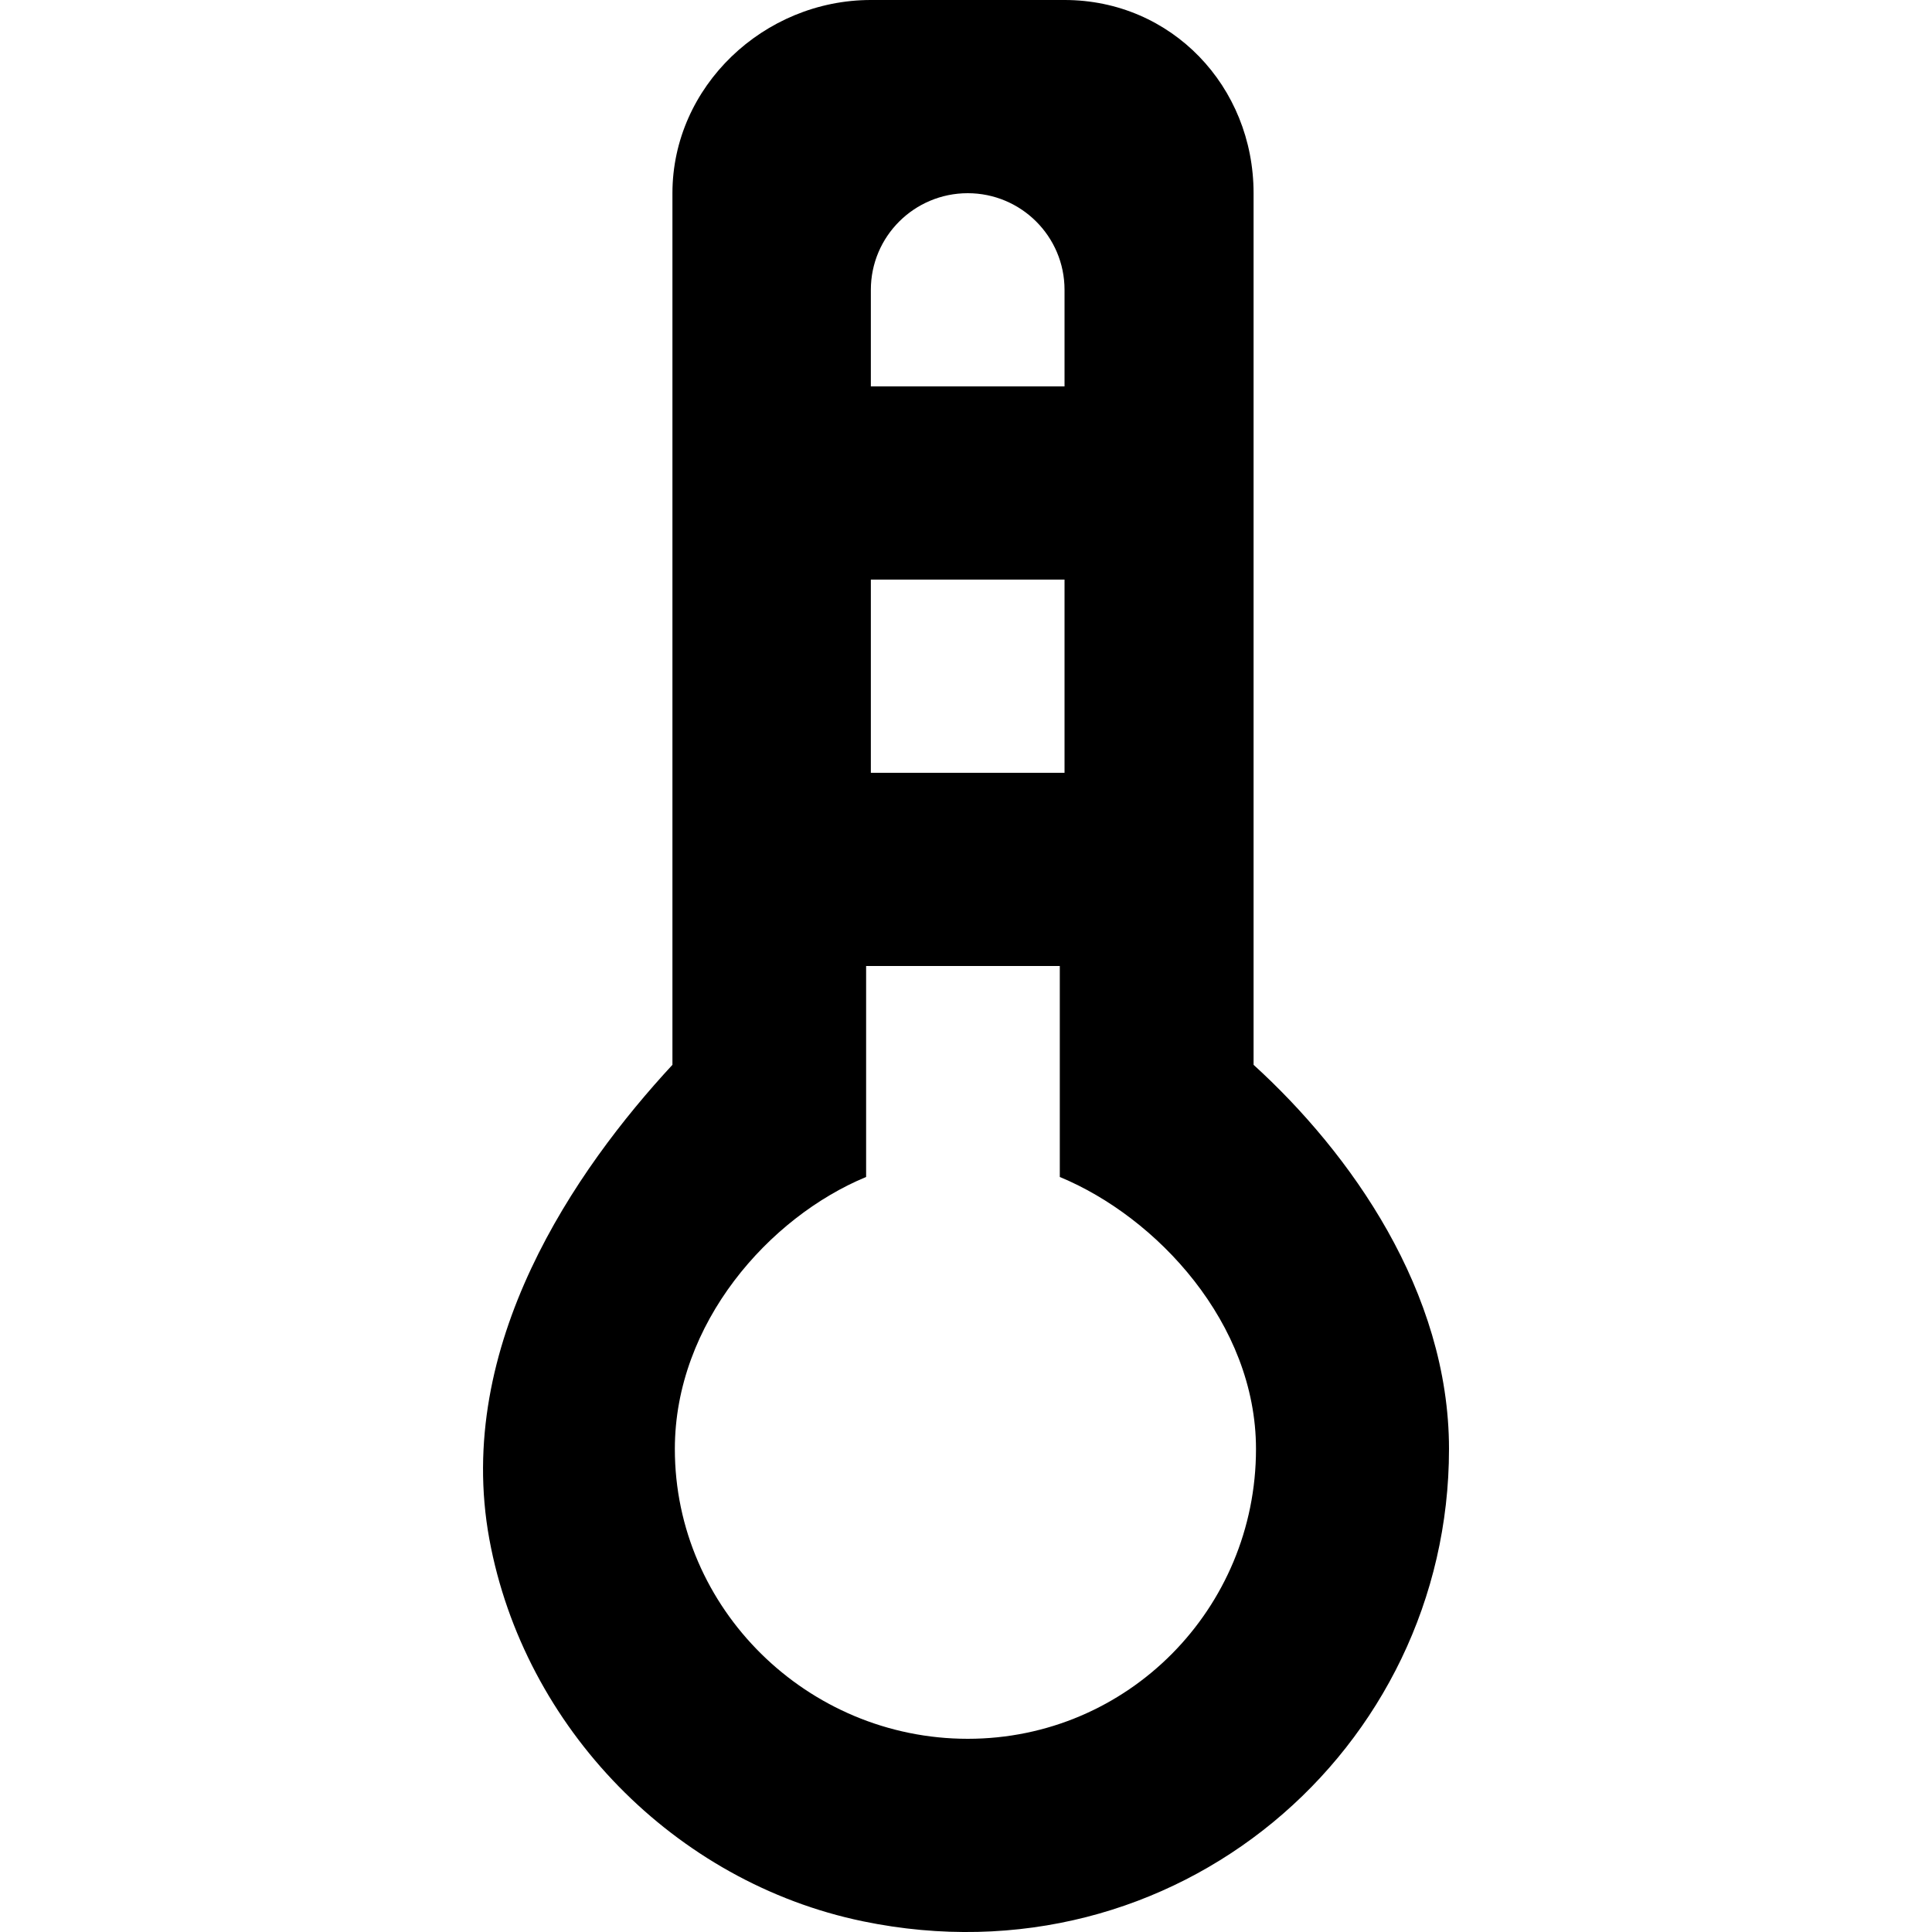
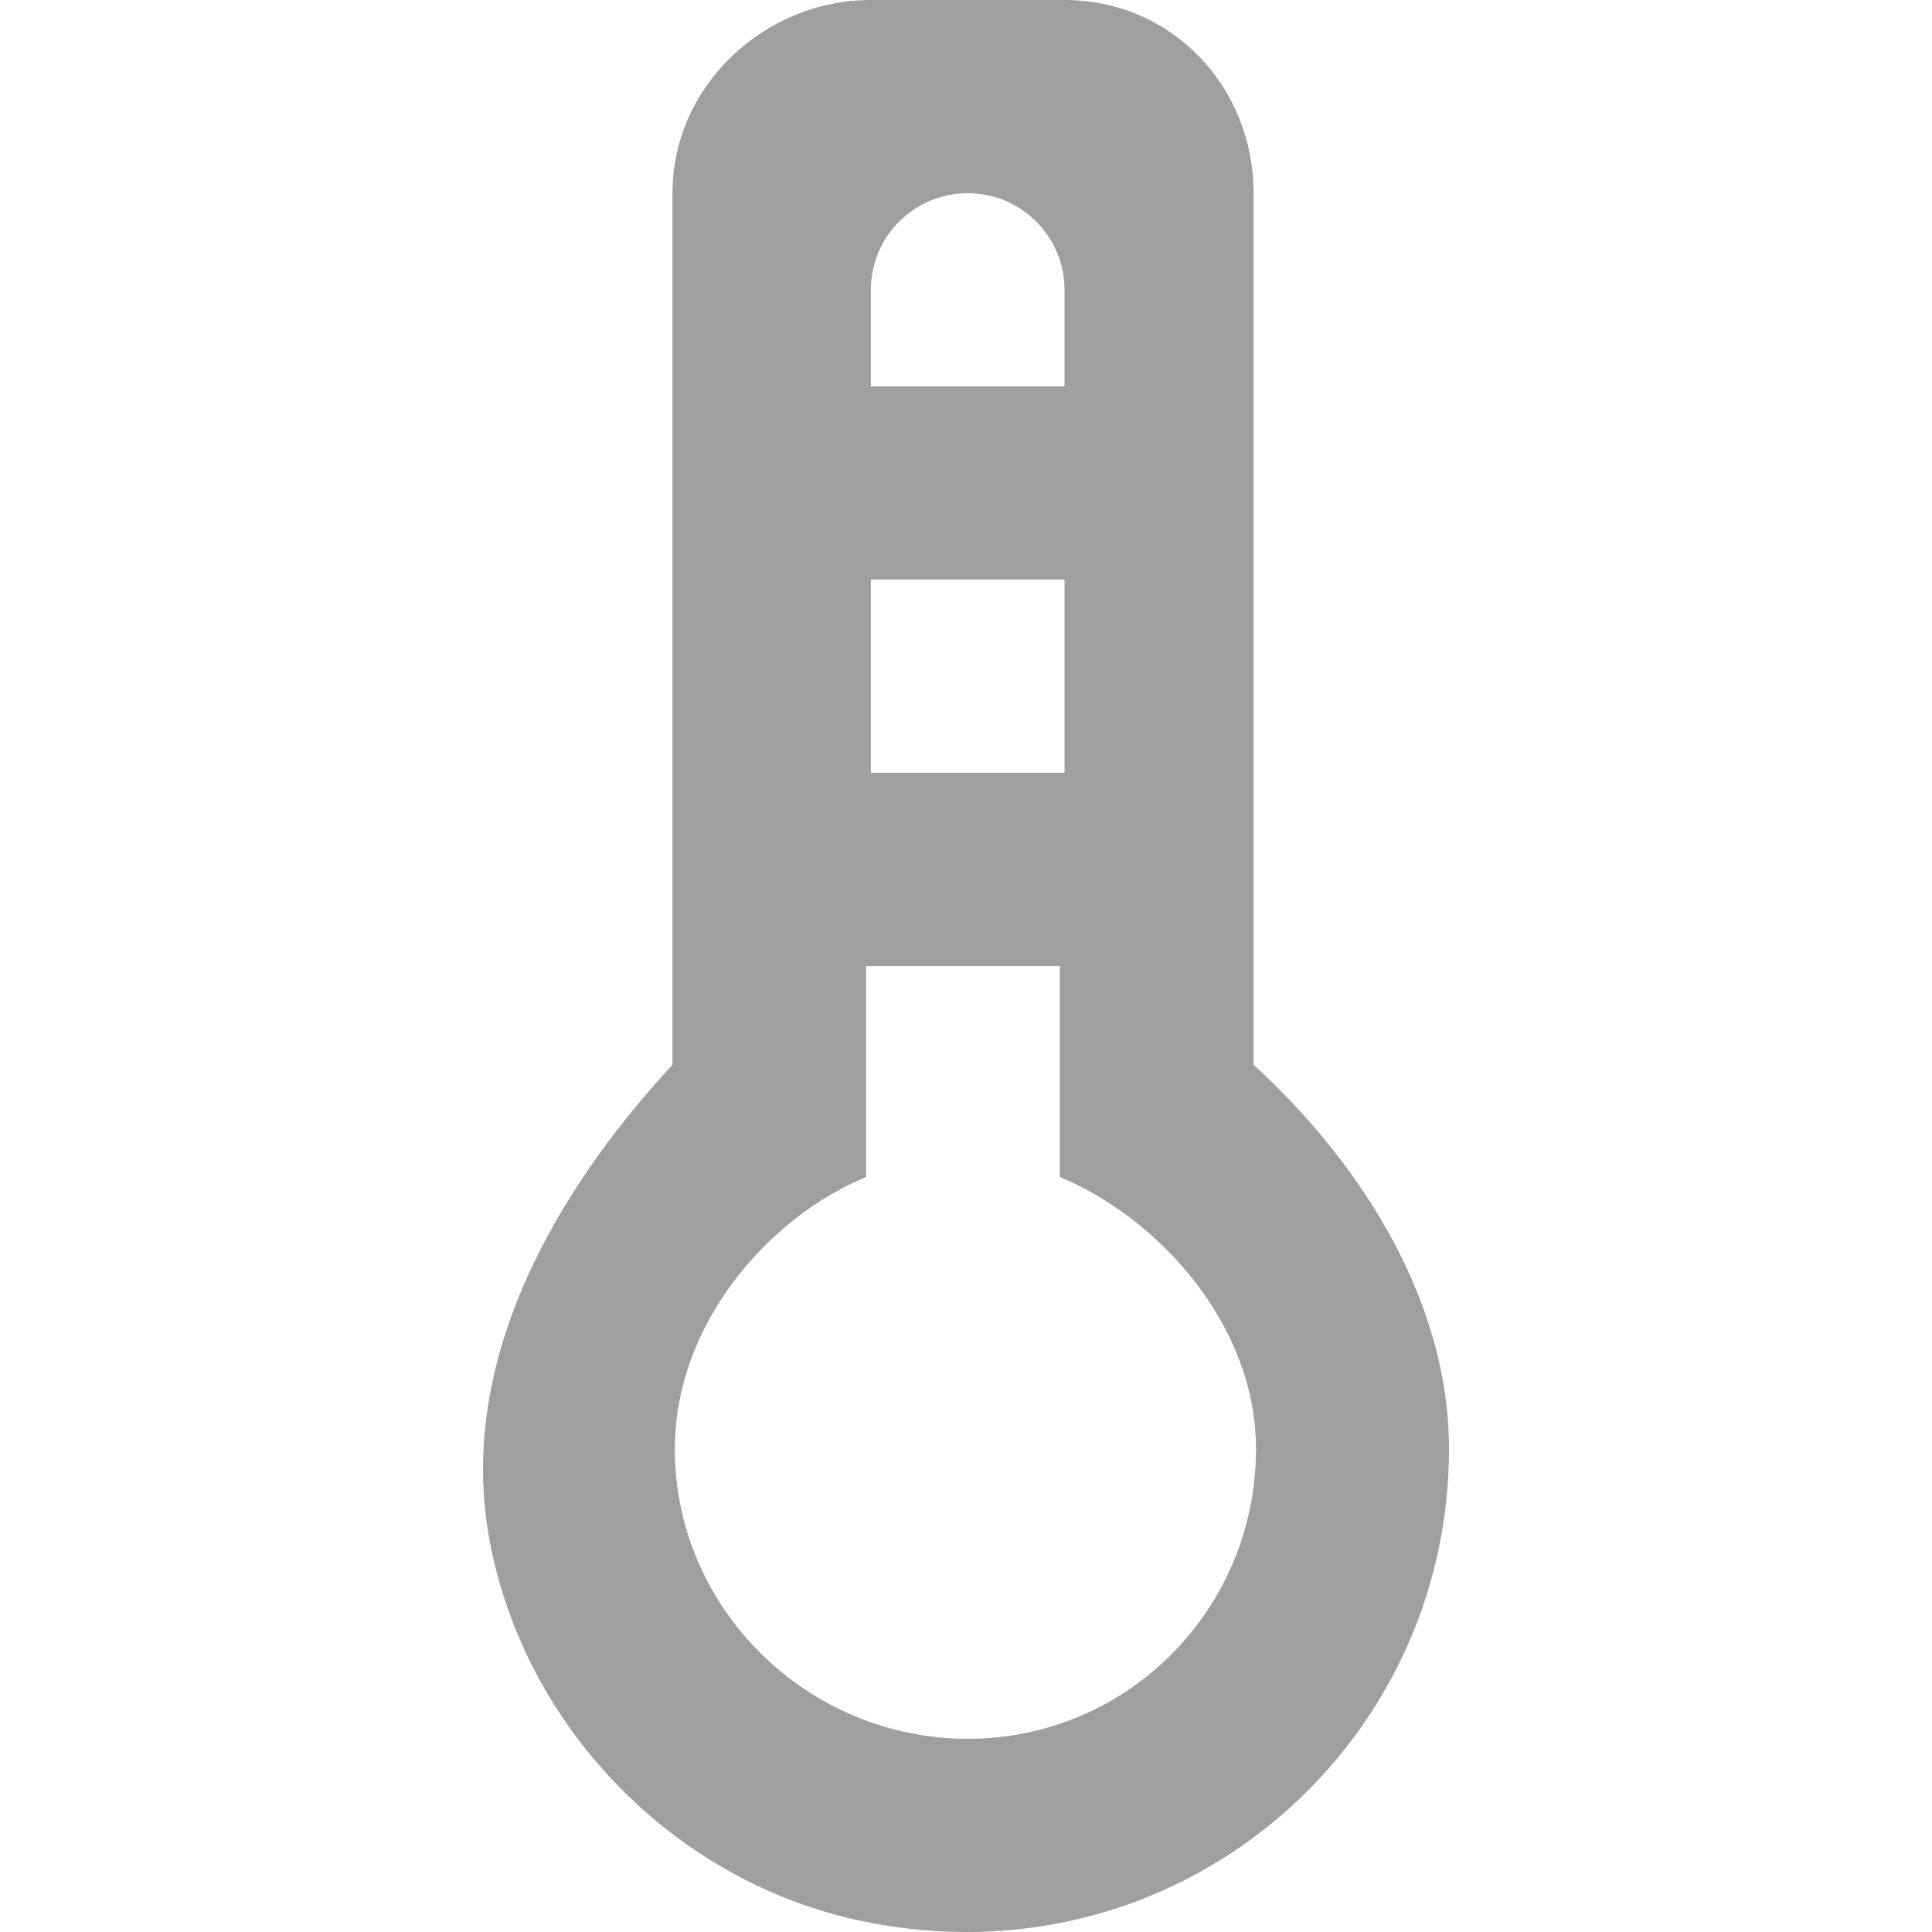
- <svg xmlns="http://www.w3.org/2000/svg" width="800px" height="800px" viewBox="-5 0 20 20" version="1.1">
+ <svg xmlns="http://www.w3.org/2000/svg" width="500px" height="500px" viewBox="-5 0 20 20" version="1.1">
  <defs>

</defs>
  <g id="Page-1" stroke="none" stroke-width="1" fill="none" fill-rule="evenodd">
-     <g id="Dribbble-Light-Preview" transform="translate(-425, -4879)" fill="#000000">
+     <g id="Dribbble-Light-Preview" transform="translate(-425, -4879)" fill="#9f9f9f">
      <g id="icons" transform="translate(56, 160)">
        <path d="M374.018,4737 C372.359,4737 370.986,4735.654 370.986,4734 C370.986,4732.698 371.963,4731.599 372.966,4731.184 L372.966,4729.101 L372.966,4729 L374.971,4729 L374.971,4729.101 L374.971,4731.184 C375.974,4731.599 377.002,4732.698 377.002,4734 C377.002,4735.654 375.676,4737 374.018,4737 L374.018,4737 Z M373.015,4727 L375.02,4727 L375.02,4725 L373.015,4725 L373.015,4727 Z M373.015,4722 C373.015,4721.448 373.464,4721 374.018,4721 C374.571,4721 375.02,4721.448 375.02,4722 L375.02,4723 L373.015,4723 L373.015,4722 Z M376.977,4730.023 L376.977,4721 C376.977,4719.895 376.128,4719 375.02,4719 L373.015,4719 C371.907,4719 370.961,4719.895 370.961,4721 L370.961,4730.023 C369.958,4731.106 368.697,4732.925 369.066,4734.935 C369.425,4736.885 370.986,4738.486 372.932,4738.889 C376.17,4739.559 379,4737.111 379,4734 C379,4732.37 377.979,4730.935 376.977,4730.023 L376.977,4730.023 Z" id="thermometer-[#749]">

</path>
      </g>
    </g>
  </g>
</svg>
